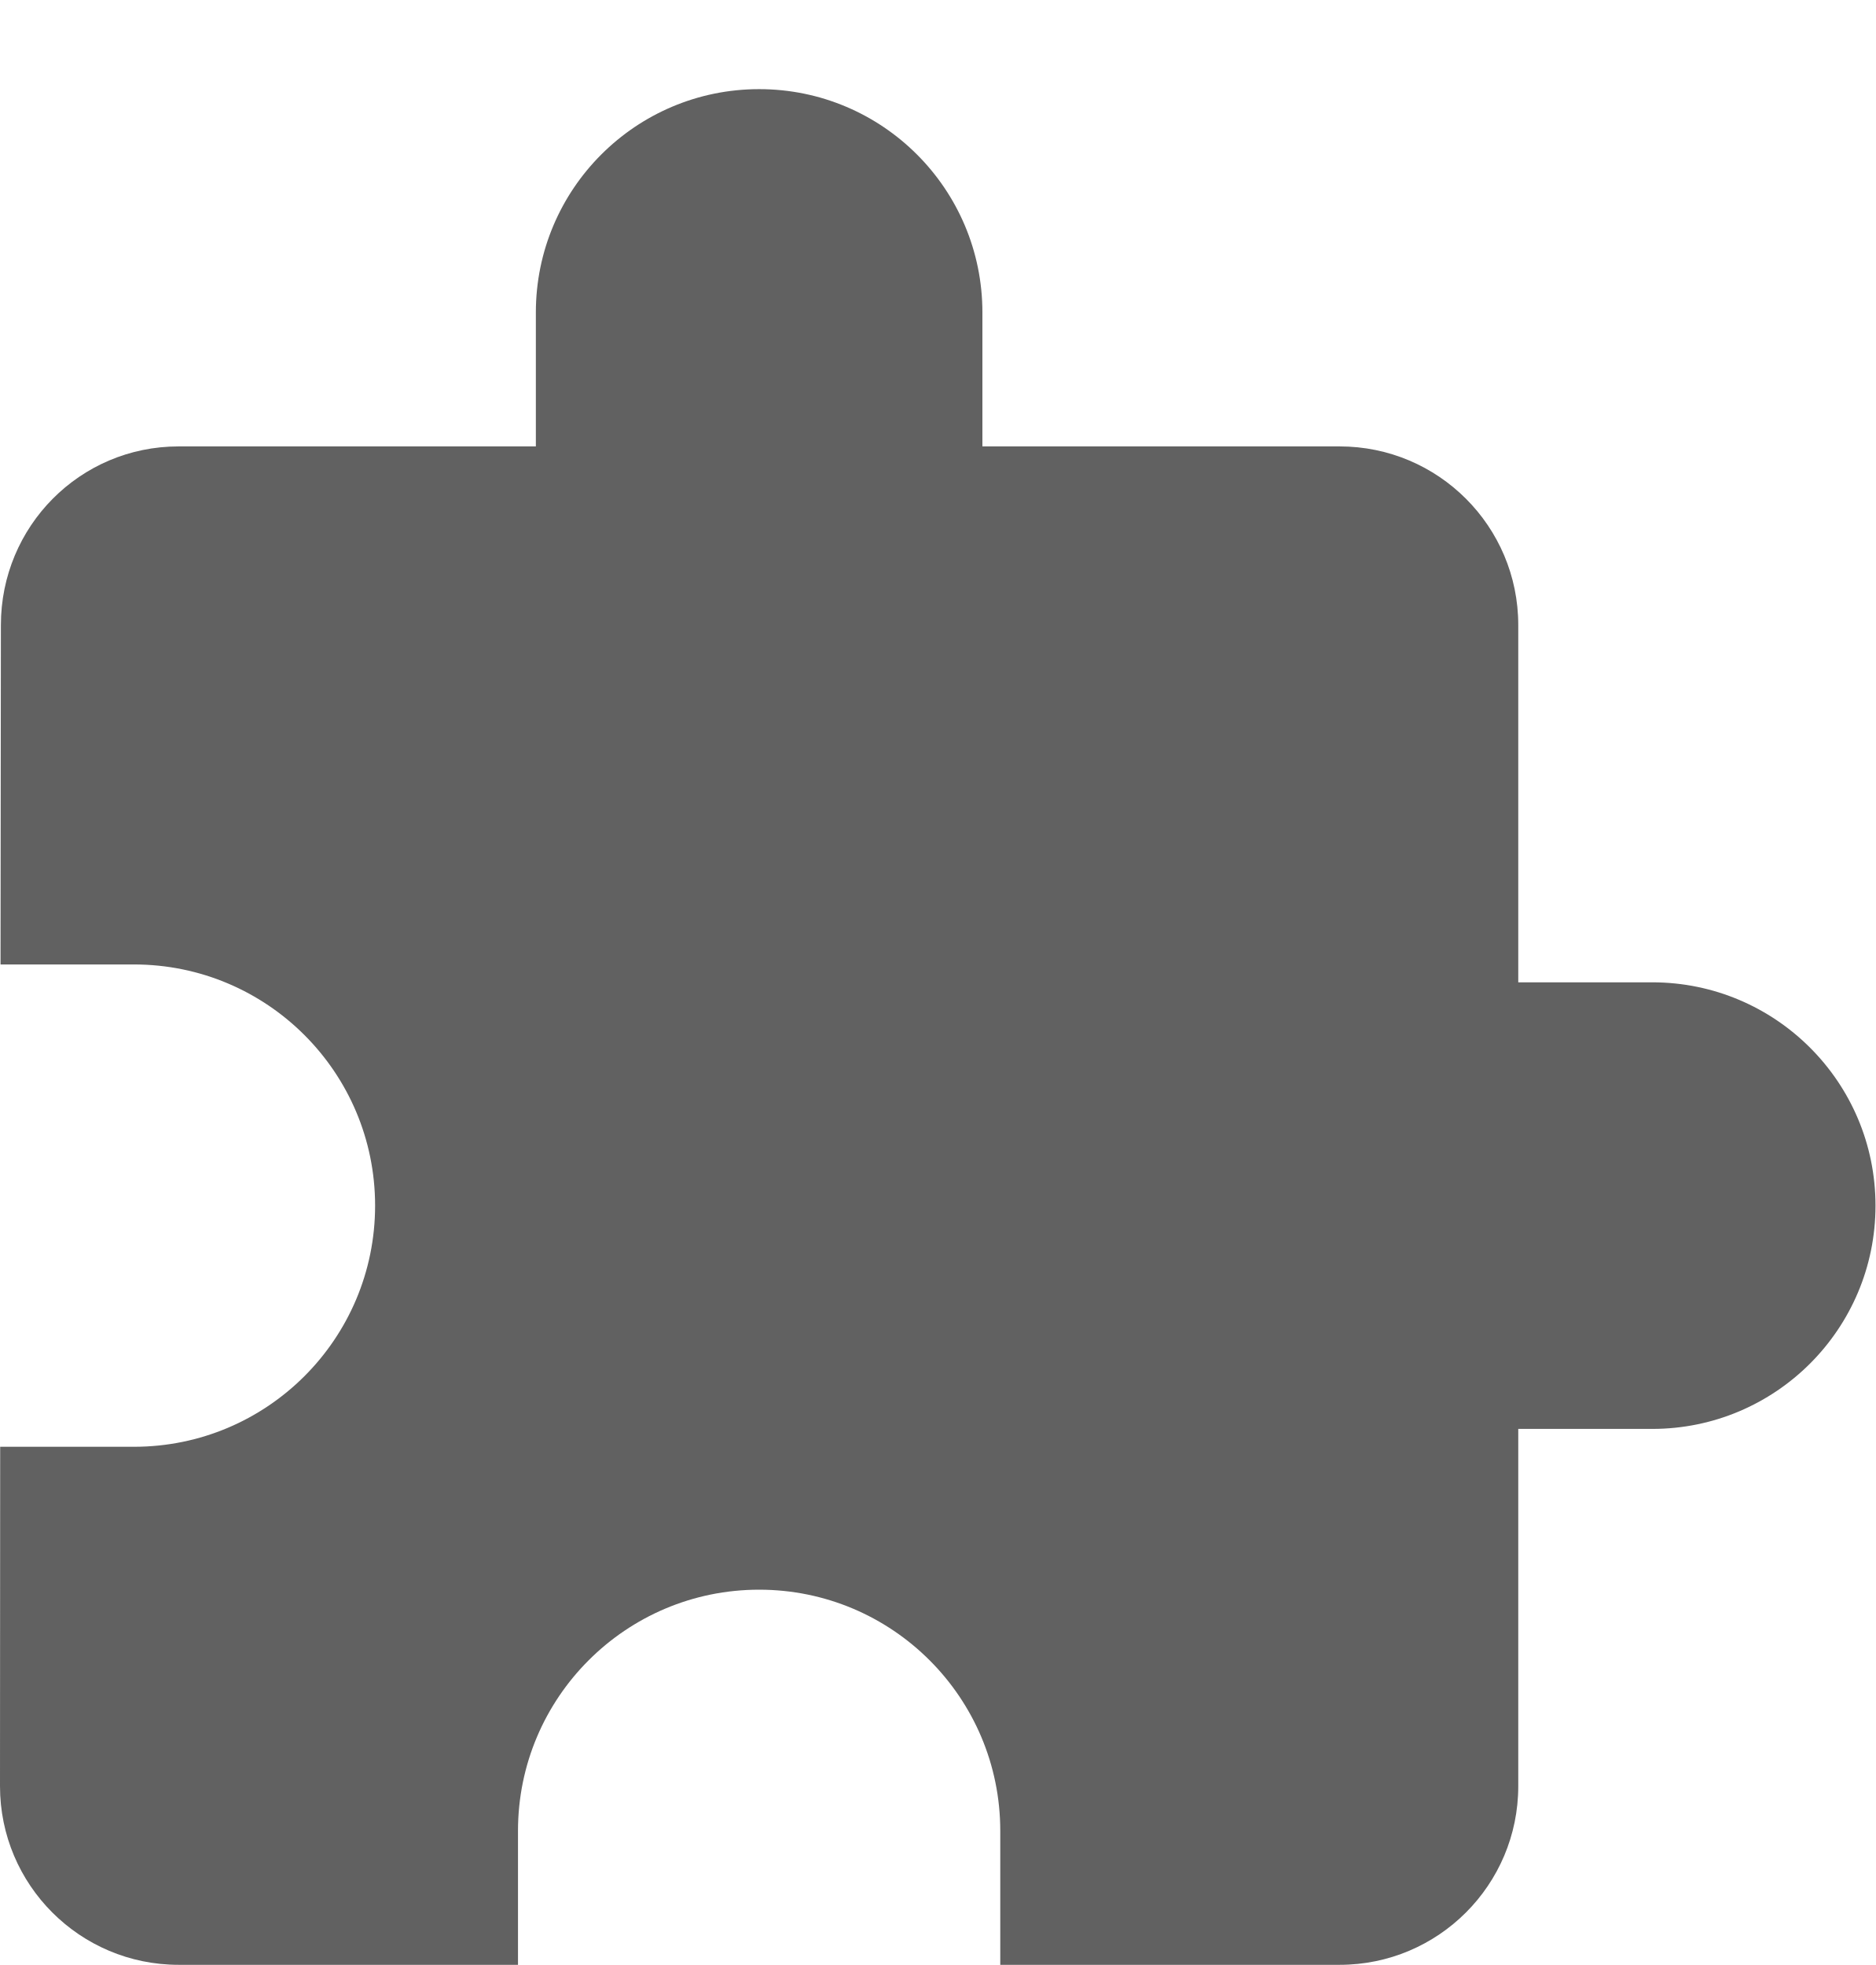
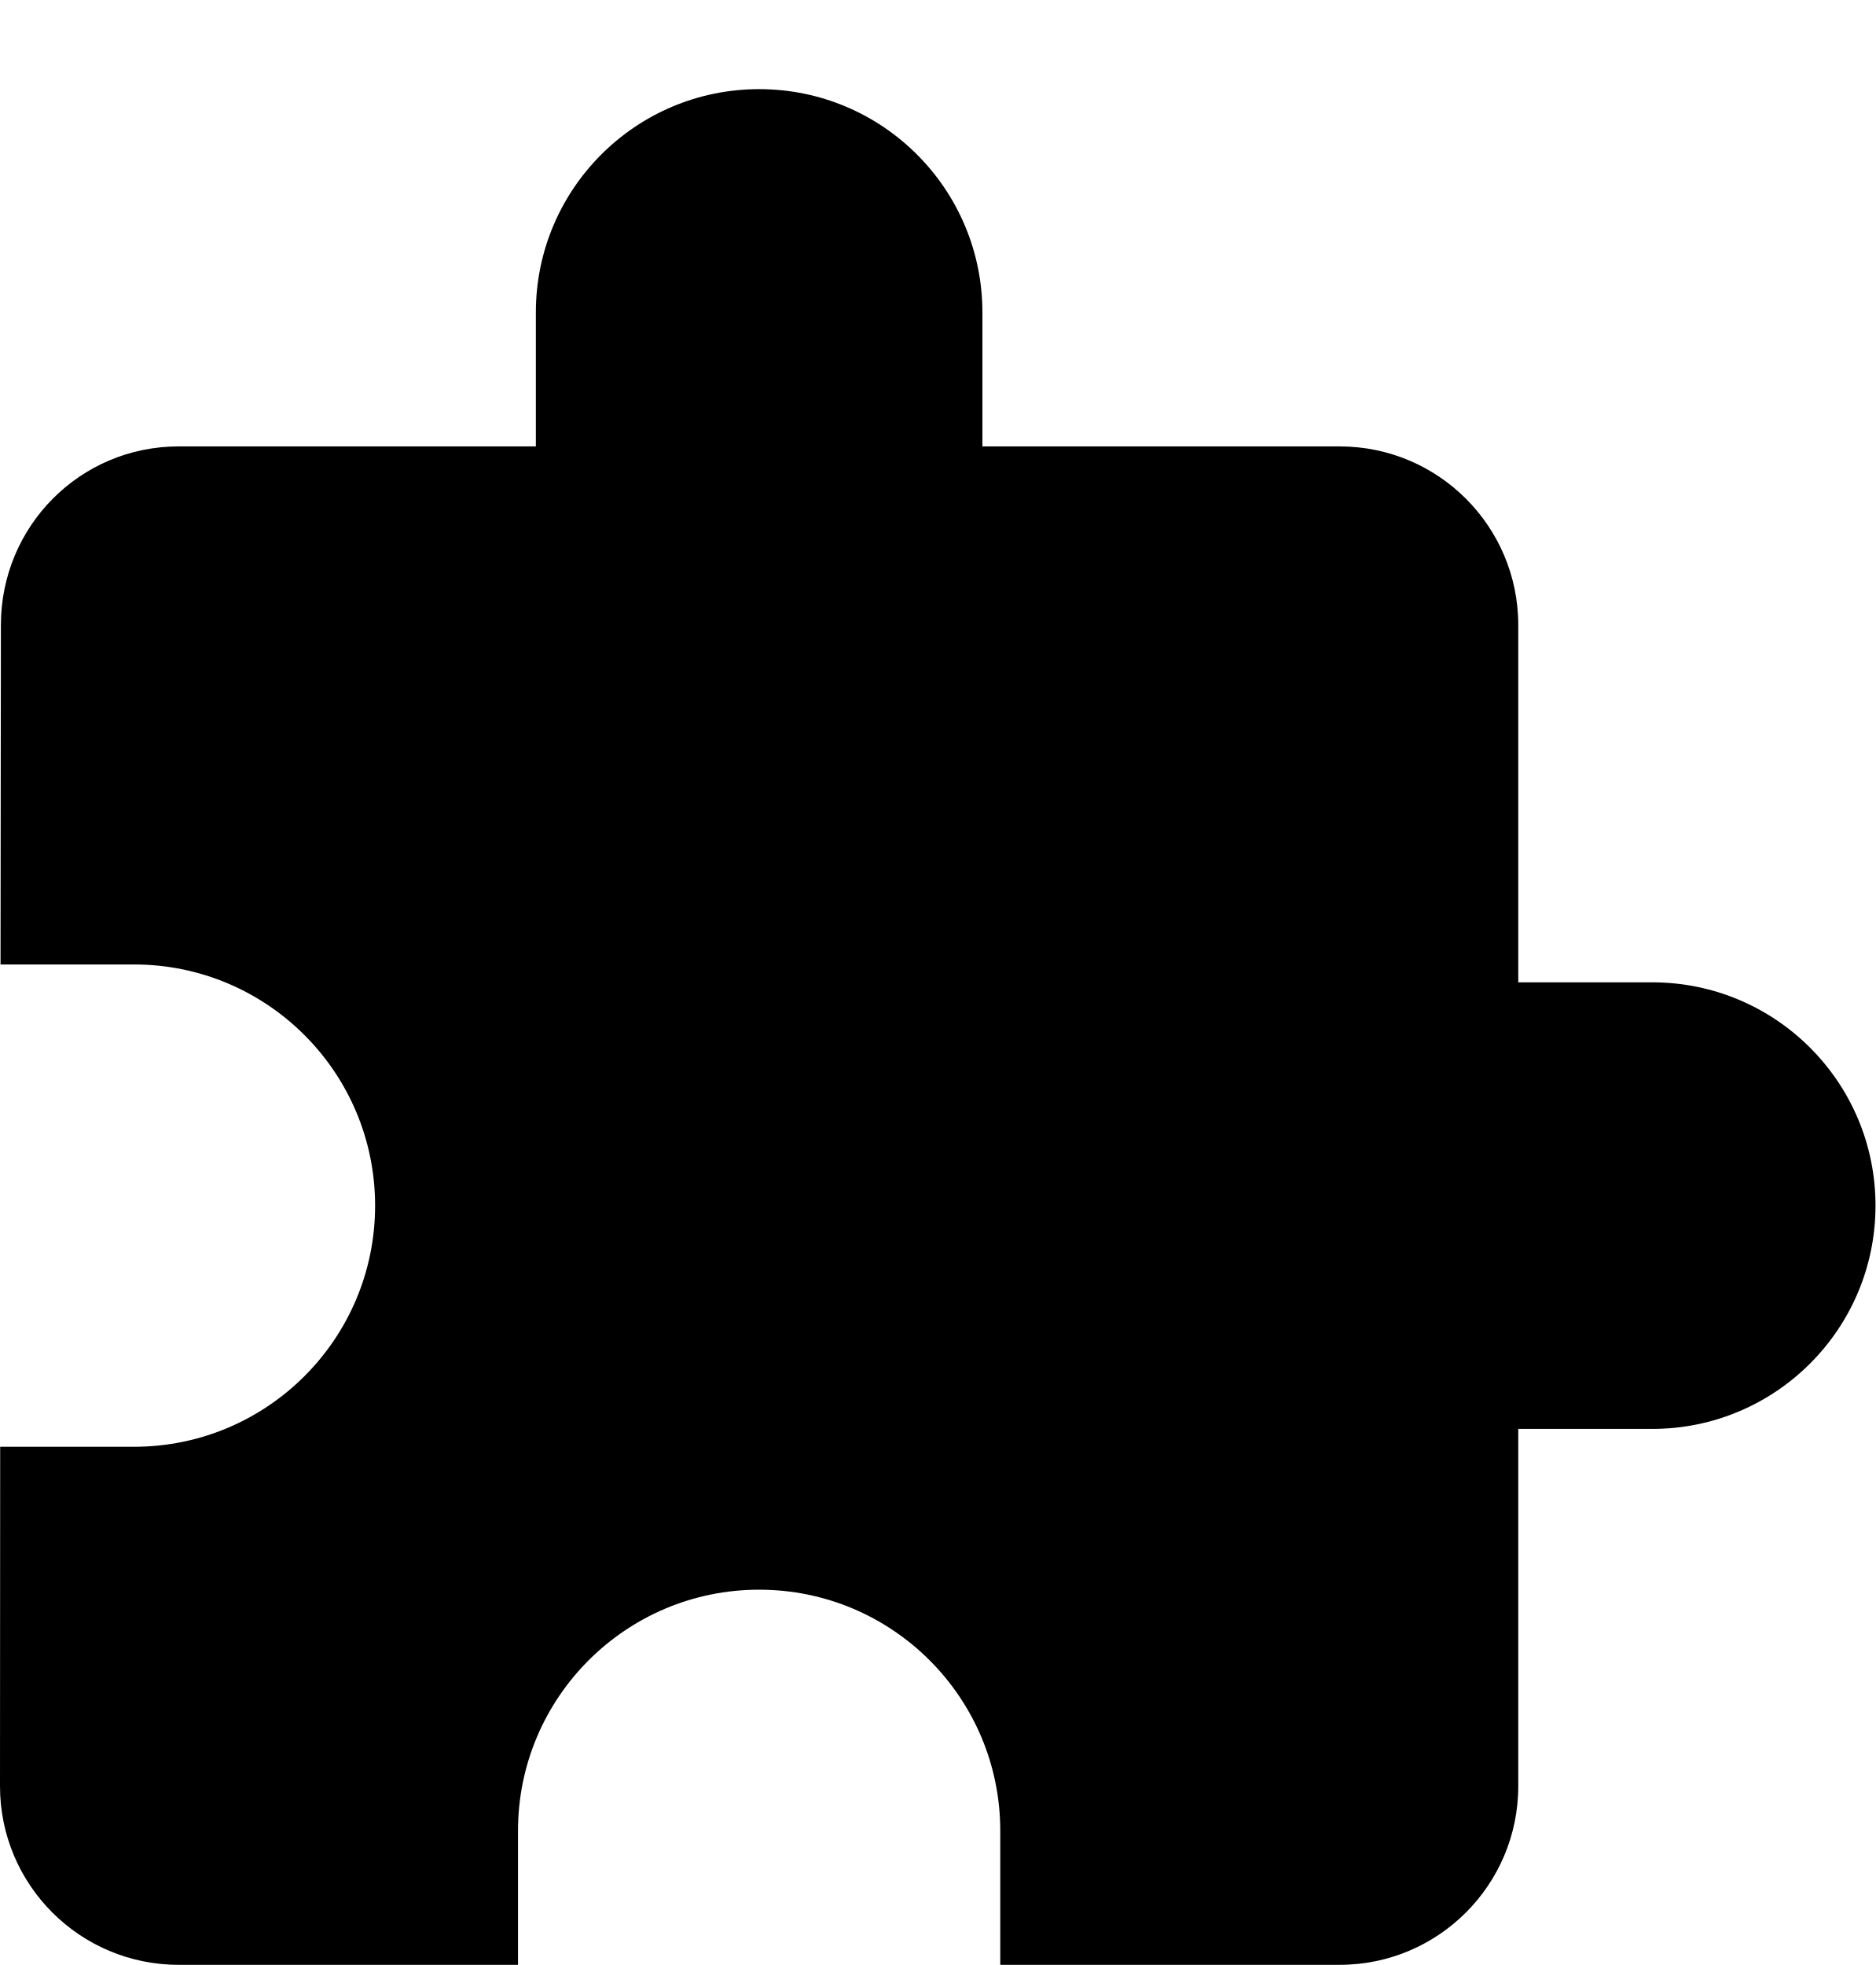
- <svg xmlns="http://www.w3.org/2000/svg" fill="none" viewBox="0 0 21 22">
-   <path d="M18.5 10.998H17v-4a2 2 0 00-2-2h-4v-1.5a2.5 2.5 0 00-5 0v1.5H2c-1.105 0-1.99.896-1.99 2l-.004 3.8H1.5a2.7 2.7 0 010 5.4H.002L0 19.998a2 2 0 002 2h3.8v-1.5a2.7 2.7 0 015.4 0v1.5H15a2 2 0 002-2v-4h1.5a2.5 2.5 0 000-5z" fill="#616161" />
+ <svg xmlns="http://www.w3.org/2000/svg" viewBox="0 0 21 22">
+   <path d="M18.5 10.998H17v-4a2 2 0 00-2-2h-4v-1.5a2.5 2.5 0 00-5 0v1.5H2c-1.105 0-1.99.896-1.99 2l-.004 3.8H1.5a2.7 2.7 0 010 5.4H.002L0 19.998a2 2 0 002 2h3.8v-1.5a2.7 2.7 0 015.4 0v1.5H15a2 2 0 002-2v-4h1.5a2.5 2.5 0 000-5z" />
</svg>
